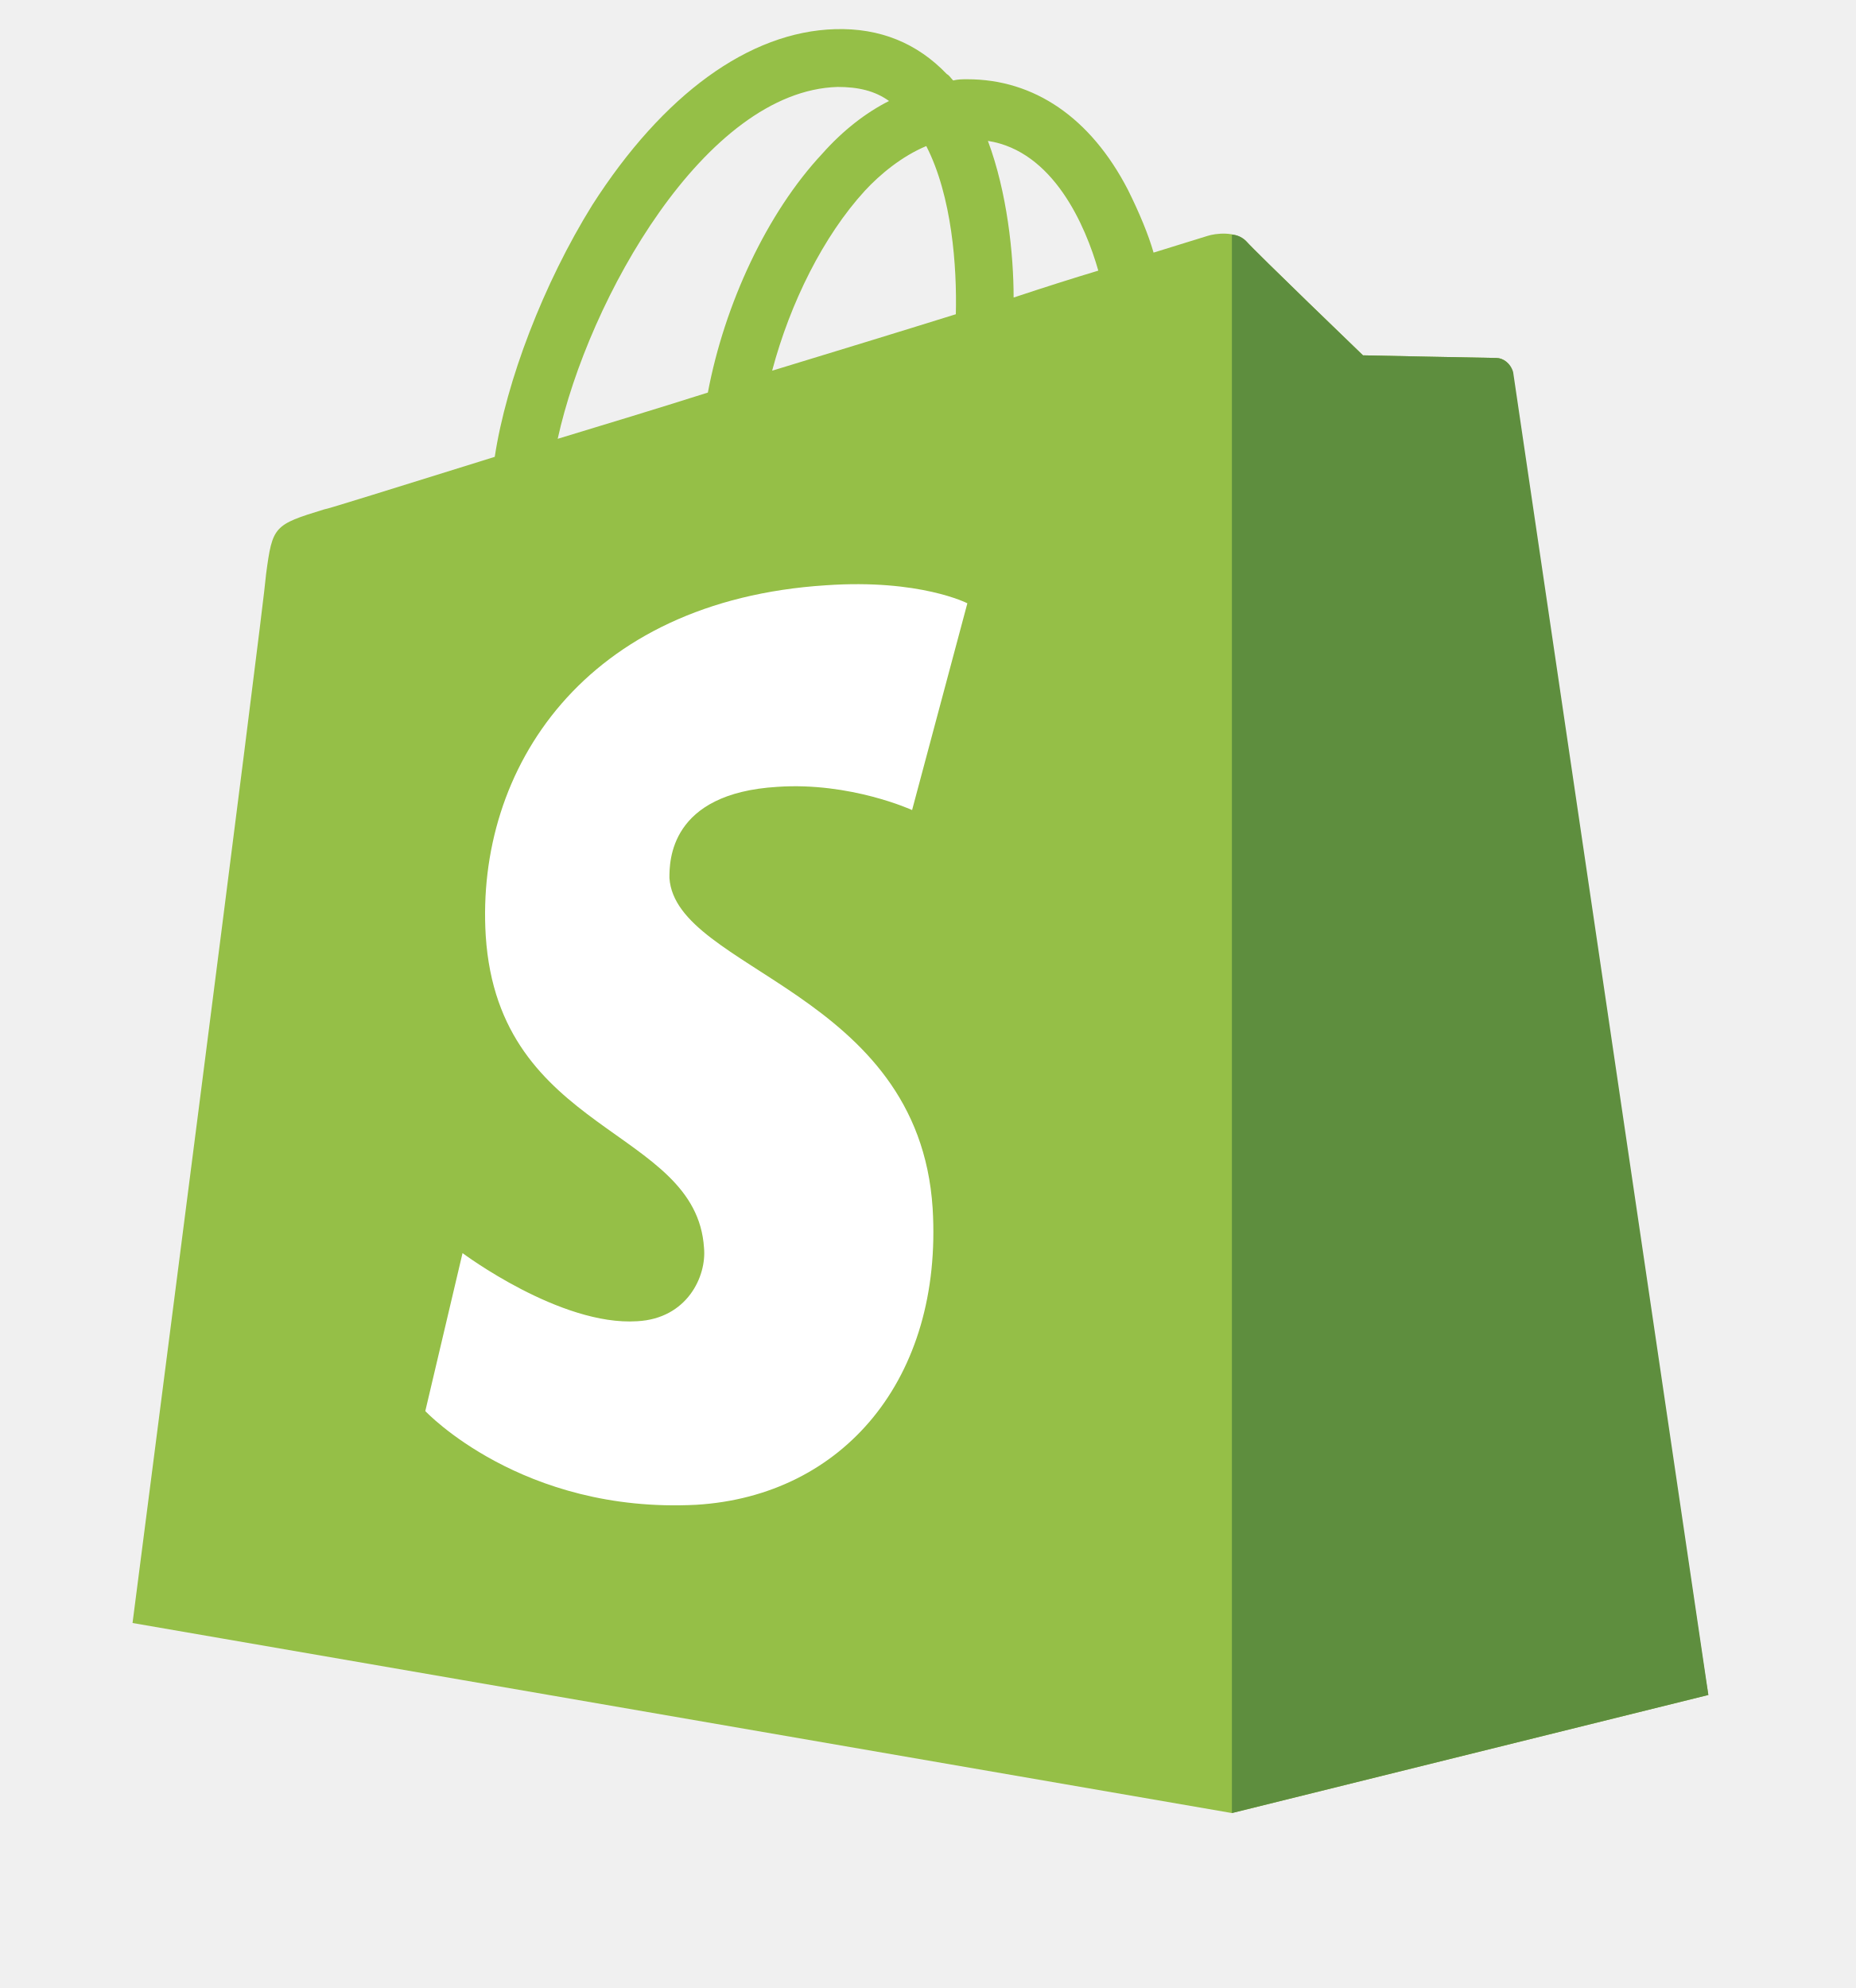
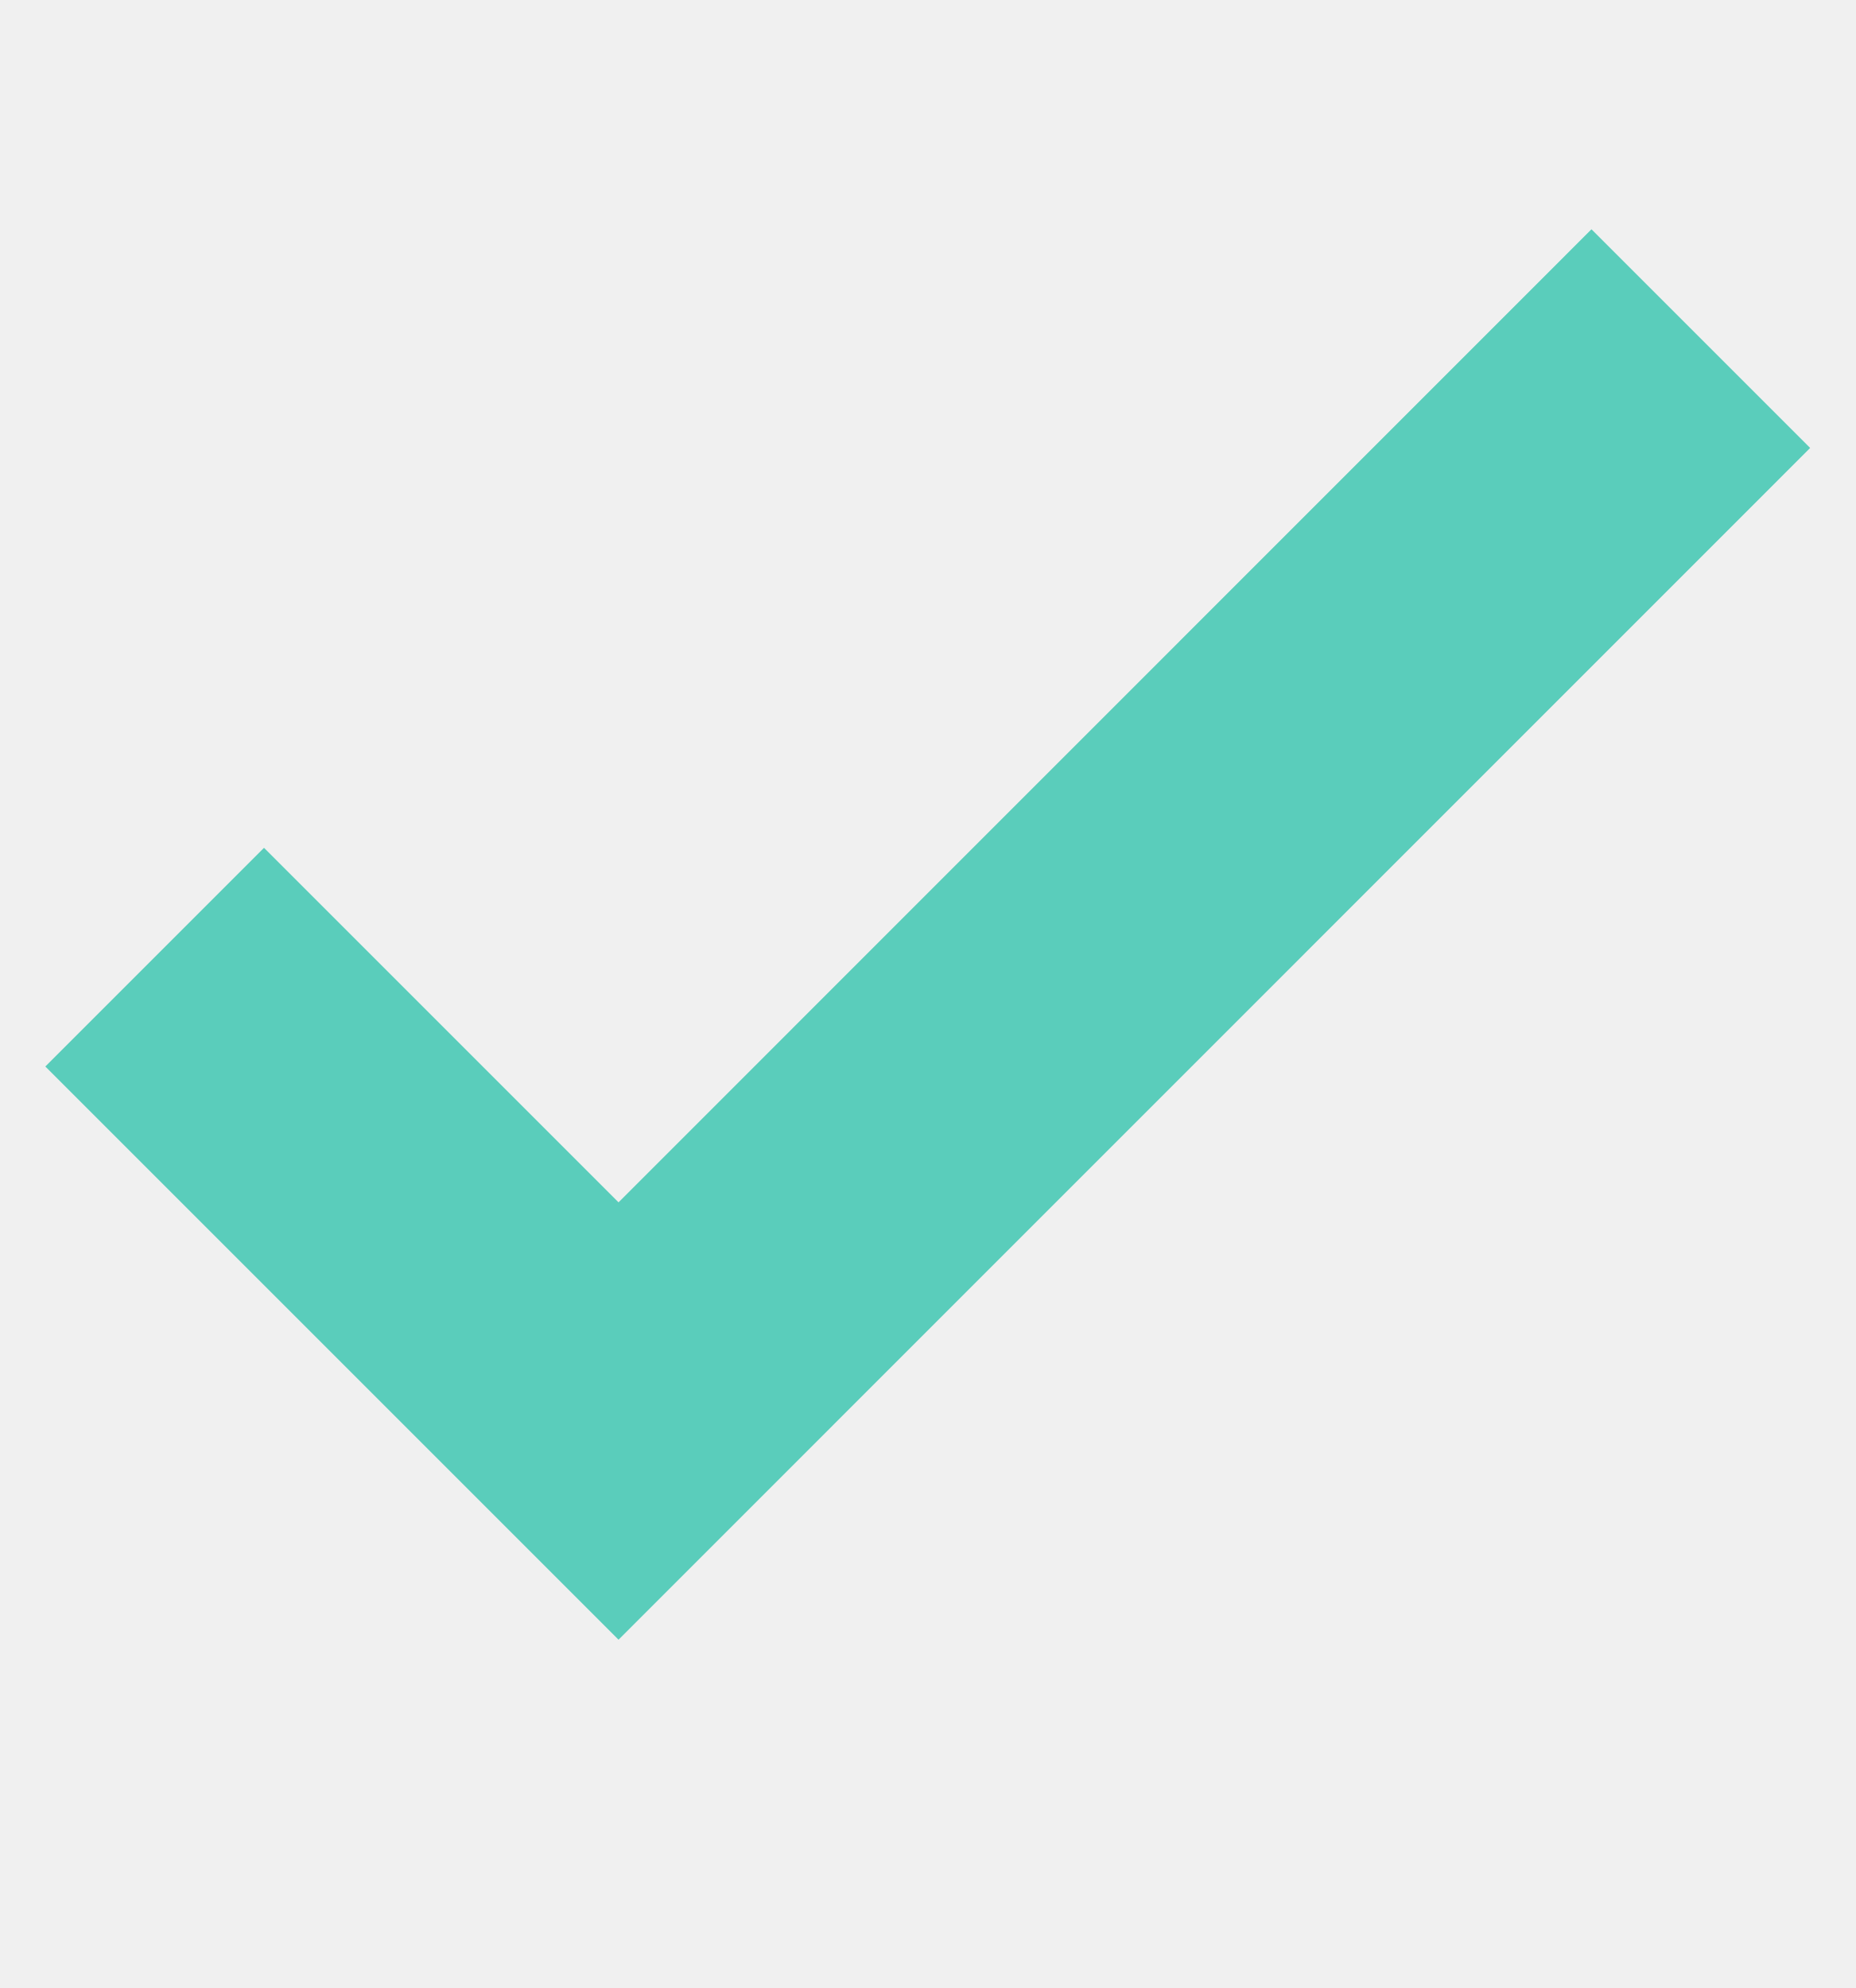
<svg xmlns="http://www.w3.org/2000/svg" width="14" height="15" viewBox="0 0 14 15" fill="none">
-   <g clip-path="url(#clip0_4_3041)">
-     <path d="M11.408 2.807C11.398 2.739 11.34 2.701 11.291 2.701C11.243 2.701 10.284 2.681 10.284 2.681C10.284 2.681 9.479 1.906 9.402 1.819C9.324 1.741 9.169 1.761 9.111 1.78C9.111 1.78 8.956 1.828 8.704 1.906C8.665 1.77 8.597 1.606 8.51 1.431C8.229 0.888 7.803 0.598 7.299 0.598C7.26 0.598 7.231 0.598 7.192 0.607C7.173 0.588 7.163 0.569 7.144 0.559C6.921 0.326 6.64 0.21 6.301 0.22C5.652 0.239 5.002 0.714 4.469 1.547C4.101 2.139 3.82 2.875 3.733 3.447C2.987 3.679 2.463 3.844 2.444 3.844C2.066 3.96 2.056 3.97 2.008 4.329C1.988 4.6 1 12.246 1 12.246L9.295 13.68L12.89 12.789C12.881 12.789 11.417 2.875 11.408 2.807ZM8.287 2.042C8.094 2.1 7.88 2.168 7.648 2.245C7.648 1.916 7.599 1.451 7.454 1.063C7.948 1.14 8.19 1.702 8.287 2.042ZM7.212 2.371C6.776 2.507 6.301 2.652 5.826 2.797C5.962 2.284 6.214 1.78 6.524 1.441C6.64 1.315 6.805 1.179 6.989 1.102C7.183 1.48 7.221 2.013 7.212 2.371ZM6.32 0.656C6.475 0.656 6.601 0.685 6.708 0.762C6.533 0.85 6.359 0.985 6.204 1.16C5.787 1.606 5.467 2.294 5.341 2.962C4.944 3.088 4.556 3.205 4.208 3.311C4.44 2.255 5.322 0.685 6.32 0.656Z" fill="#95BF47" />
-     <path d="M11.291 2.701C11.243 2.701 10.284 2.681 10.284 2.681C10.284 2.681 9.479 1.906 9.402 1.819C9.373 1.79 9.334 1.771 9.295 1.771V13.68L12.89 12.789C12.89 12.789 11.427 2.875 11.417 2.807C11.398 2.74 11.34 2.701 11.291 2.701Z" fill="#5E8E3E" />
-     <path d="M7.299 4.552L6.882 6.112C6.882 6.112 6.417 5.899 5.865 5.937C5.051 5.986 5.051 6.499 5.051 6.625C5.099 7.323 6.931 7.478 7.037 9.116C7.115 10.405 6.359 11.287 5.254 11.354C3.936 11.422 3.209 10.647 3.209 10.647L3.49 9.455C3.49 9.455 4.227 10.007 4.808 9.969C5.186 9.949 5.332 9.629 5.312 9.416C5.254 8.505 3.762 8.563 3.665 7.061C3.587 5.802 4.411 4.532 6.233 4.416C6.94 4.367 7.299 4.552 7.299 4.552Z" fill="white" />
+   <g clip-path="url(#clip0_4_2500)">
+     <path fill-rule="evenodd" clip-rule="evenodd" d="M13.658 3.38L4.667 12.372L0.342 8.047L1.992 6.397L4.667 9.072L12.008 1.73L13.658 3.38Z" fill="#5ACDBB" />
  </g>
  <defs>
-     <clipPath id="clip0_4_3041">
-       <rect width="14" height="14" fill="white" transform="translate(0 0.219238)" />
+     <clipPath id="clip0_4_2500">
+       <rect width="14" height="14" fill="white" transform="translate(0 0.22168)" />
    </clipPath>
  </defs>
</svg>
